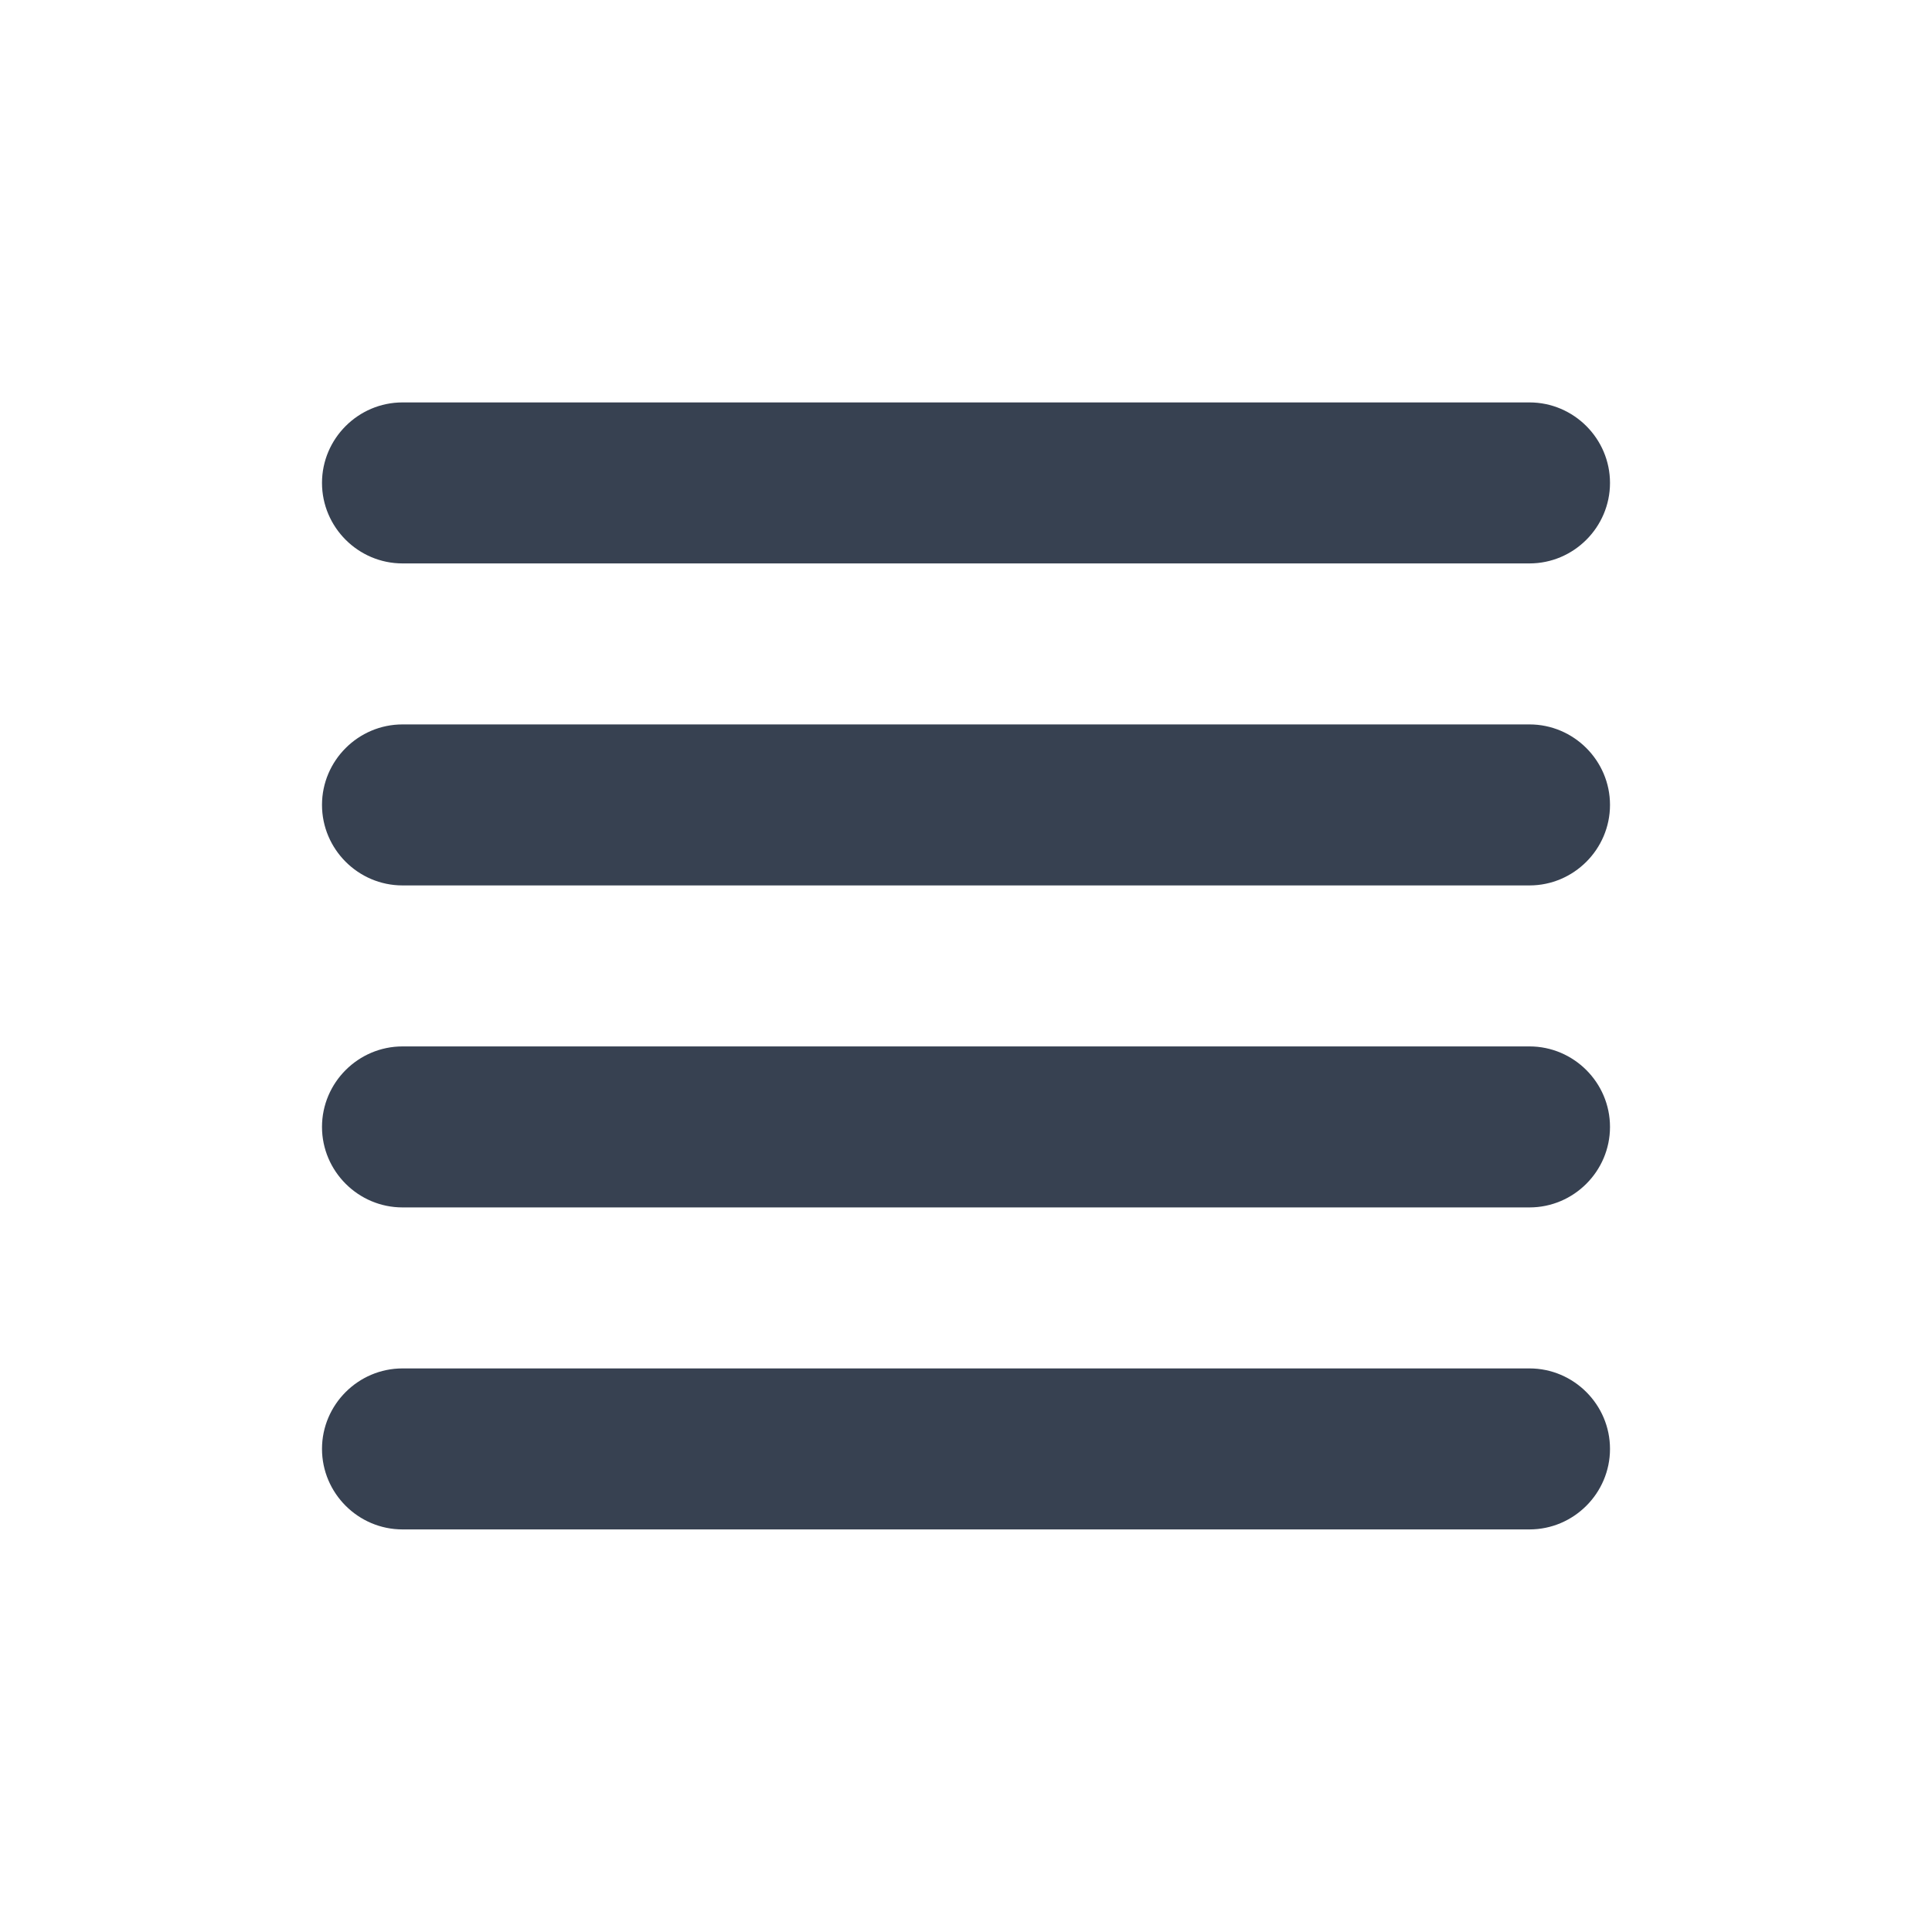
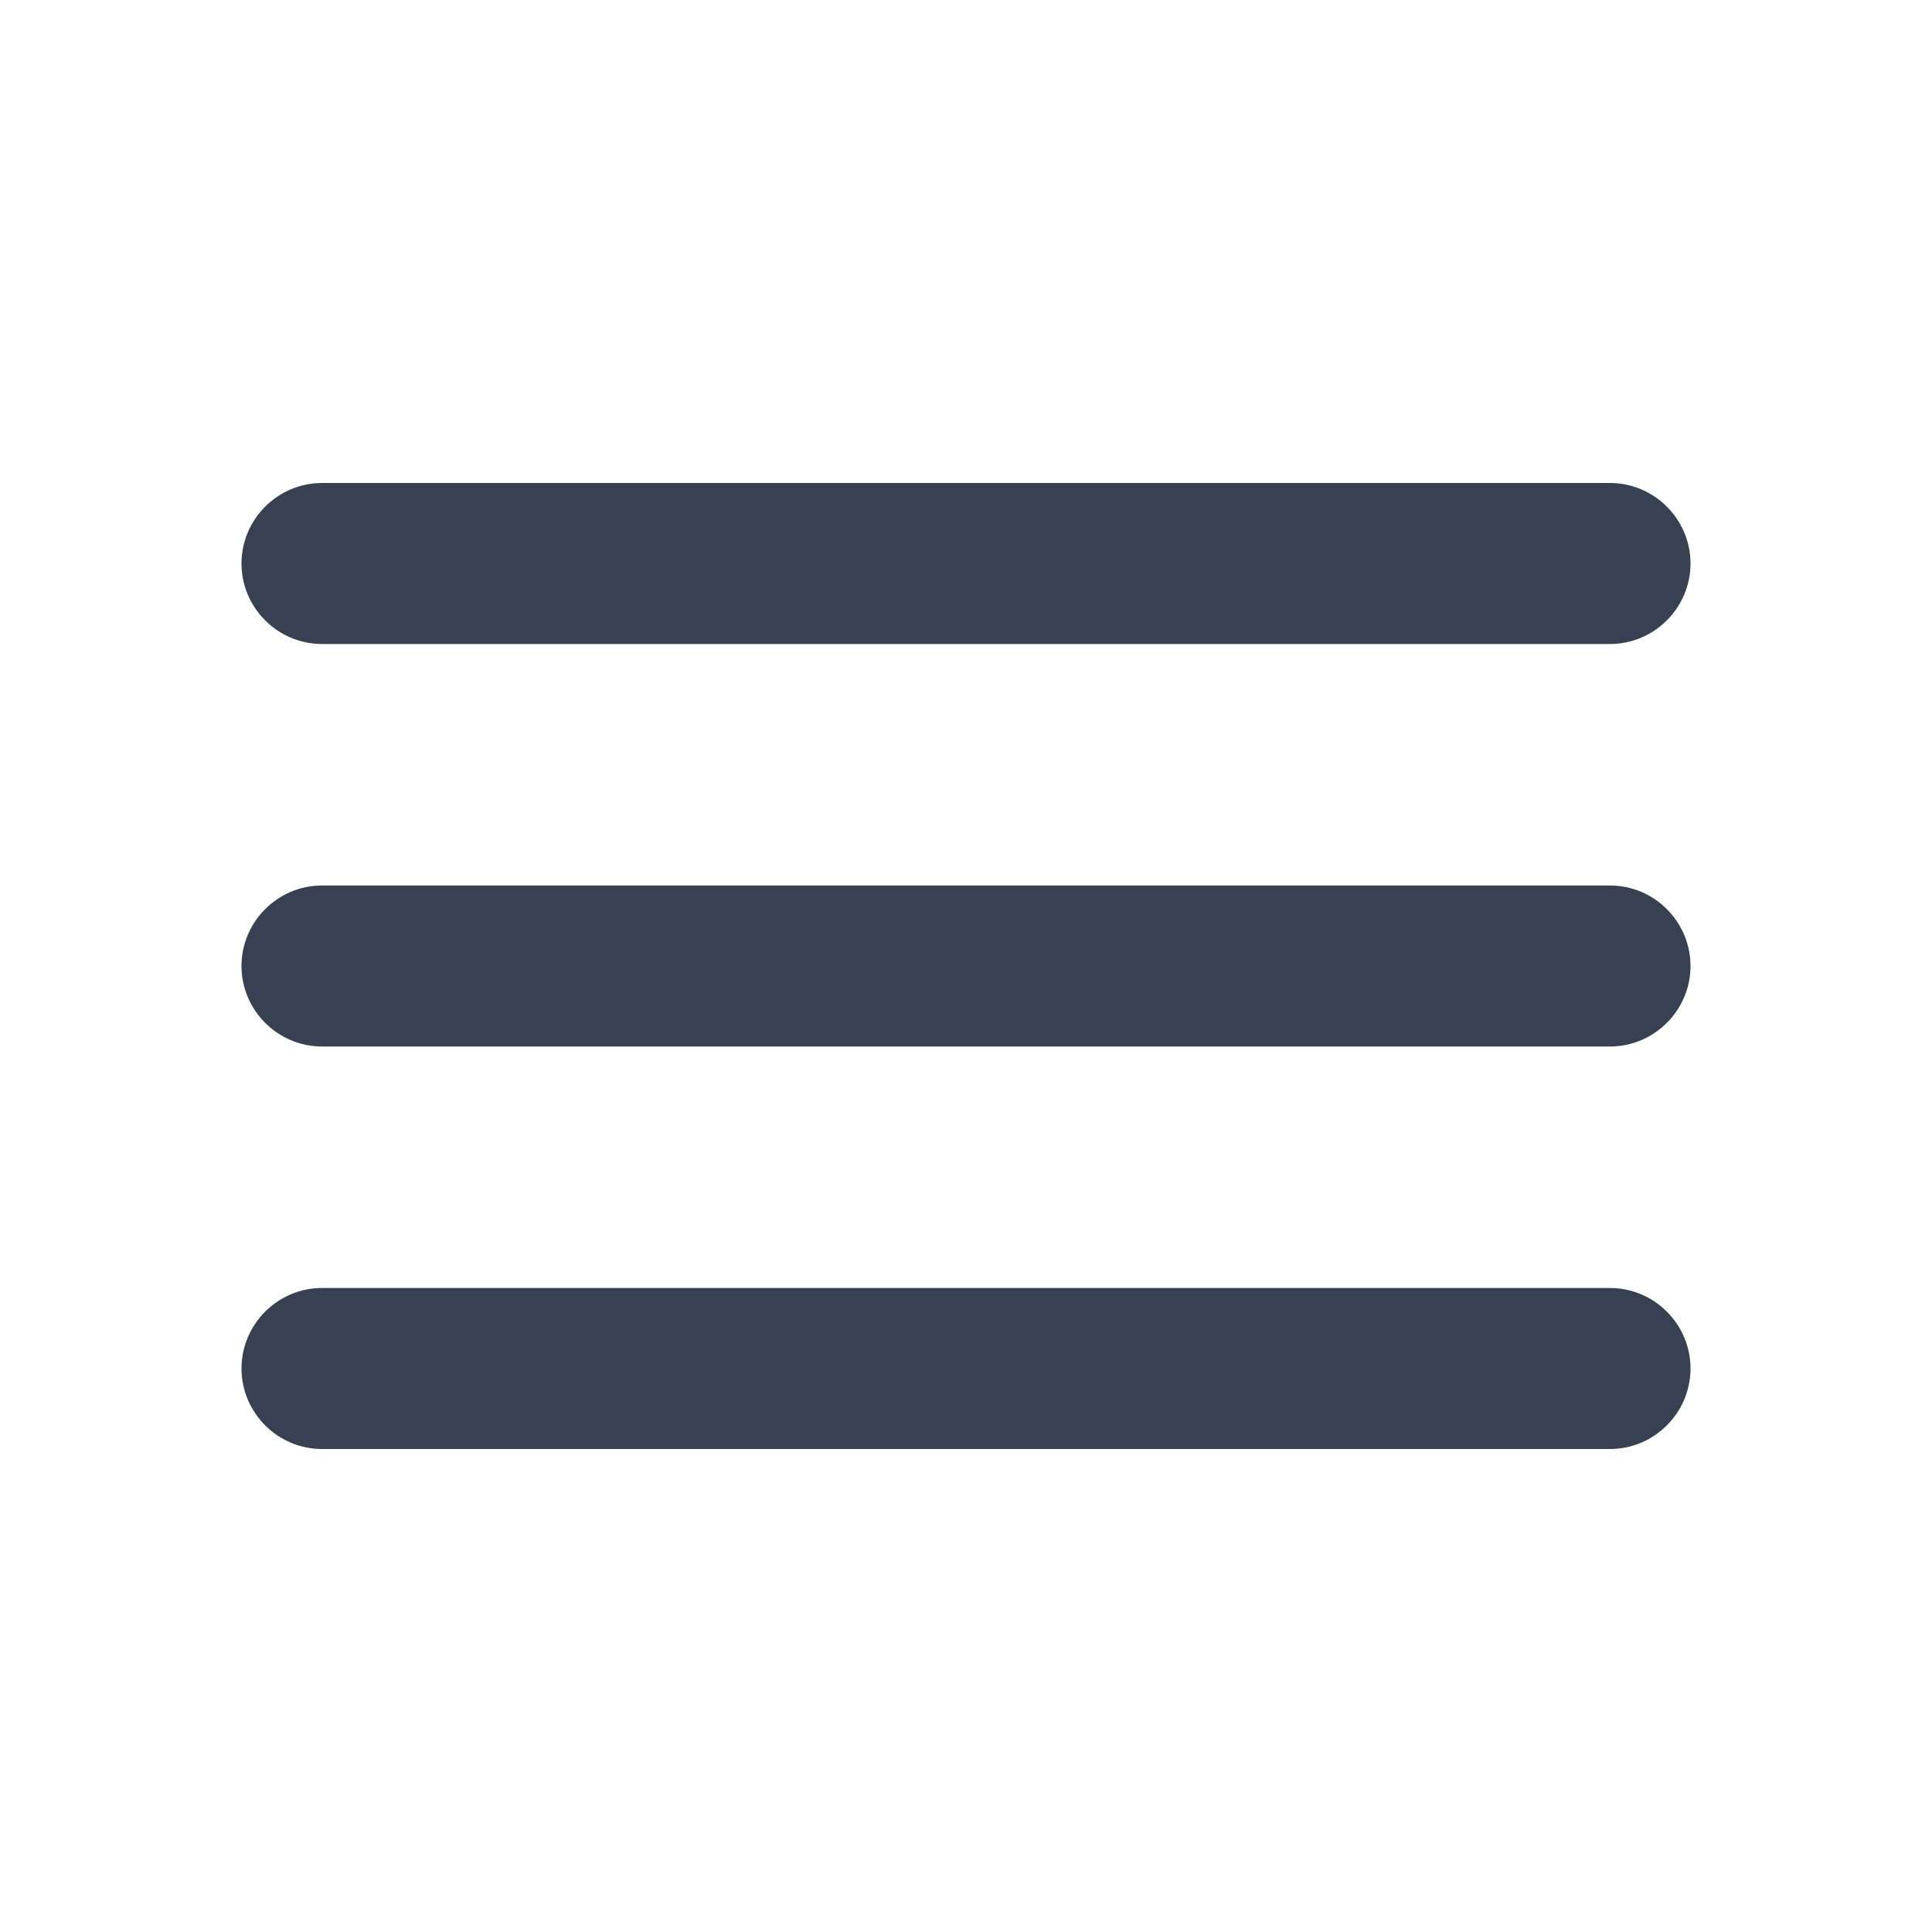
<svg xmlns="http://www.w3.org/2000/svg" preserveAspectRatio="none" overflow="visible" style="display: block;" width="24" height="24" viewBox="0 0 24 24" fill="none">
-   <g id="MenuButton">
-     <path id="Vector" d="M5 14.999H19C19.55 14.999 20 14.549 20 13.999C20 13.449 19.55 12.999 19 12.999H5C4.45 12.999 4 13.449 4 13.999C4 14.549 4.45 14.999 5 14.999ZM5 18.999H19C19.55 18.999 20 18.549 20 17.999C20 17.449 19.55 16.999 19 16.999H5C4.45 16.999 4 17.449 4 17.999C4 18.549 4.45 18.999 5 18.999ZM5 10.999H19C19.55 10.999 20 10.549 20 9.999C20 9.449 19.55 8.999 19 8.999H5C4.45 8.999 4 9.449 4 9.999C4 10.549 4.45 10.999 5 10.999ZM4 5.999C4 6.549 4.45 6.999 5 6.999H19C19.55 6.999 20 6.549 20 5.999C20 5.449 19.55 4.999 19 4.999H5C4.45 4.999 4 5.449 4 5.999Z" fill="#374151" />
+   <g id="MenuIcon">
+     <path id="Vector" d="M4 18H20C20.55 18 21 17.55 21 17C21 16.45 20.55 16 20 16H4C3.45 16 3 16.45 3 17C3 17.55 3.45 18 4 18ZM4 13H20C20.55 13 21 12.55 21 12C21 11.45 20.55 11 20 11H4C3.45 11 3 11.45 3 12C3 12.55 3.45 13 4 13ZM3 7C3 7.55 3.45 8 4 8H20C20.55 8 21 7.55 21 7C21 6.45 20.55 6 20 6H4C3.45 6 3 6.45 3 7Z" fill="#374151" />
  </g>
</svg>
